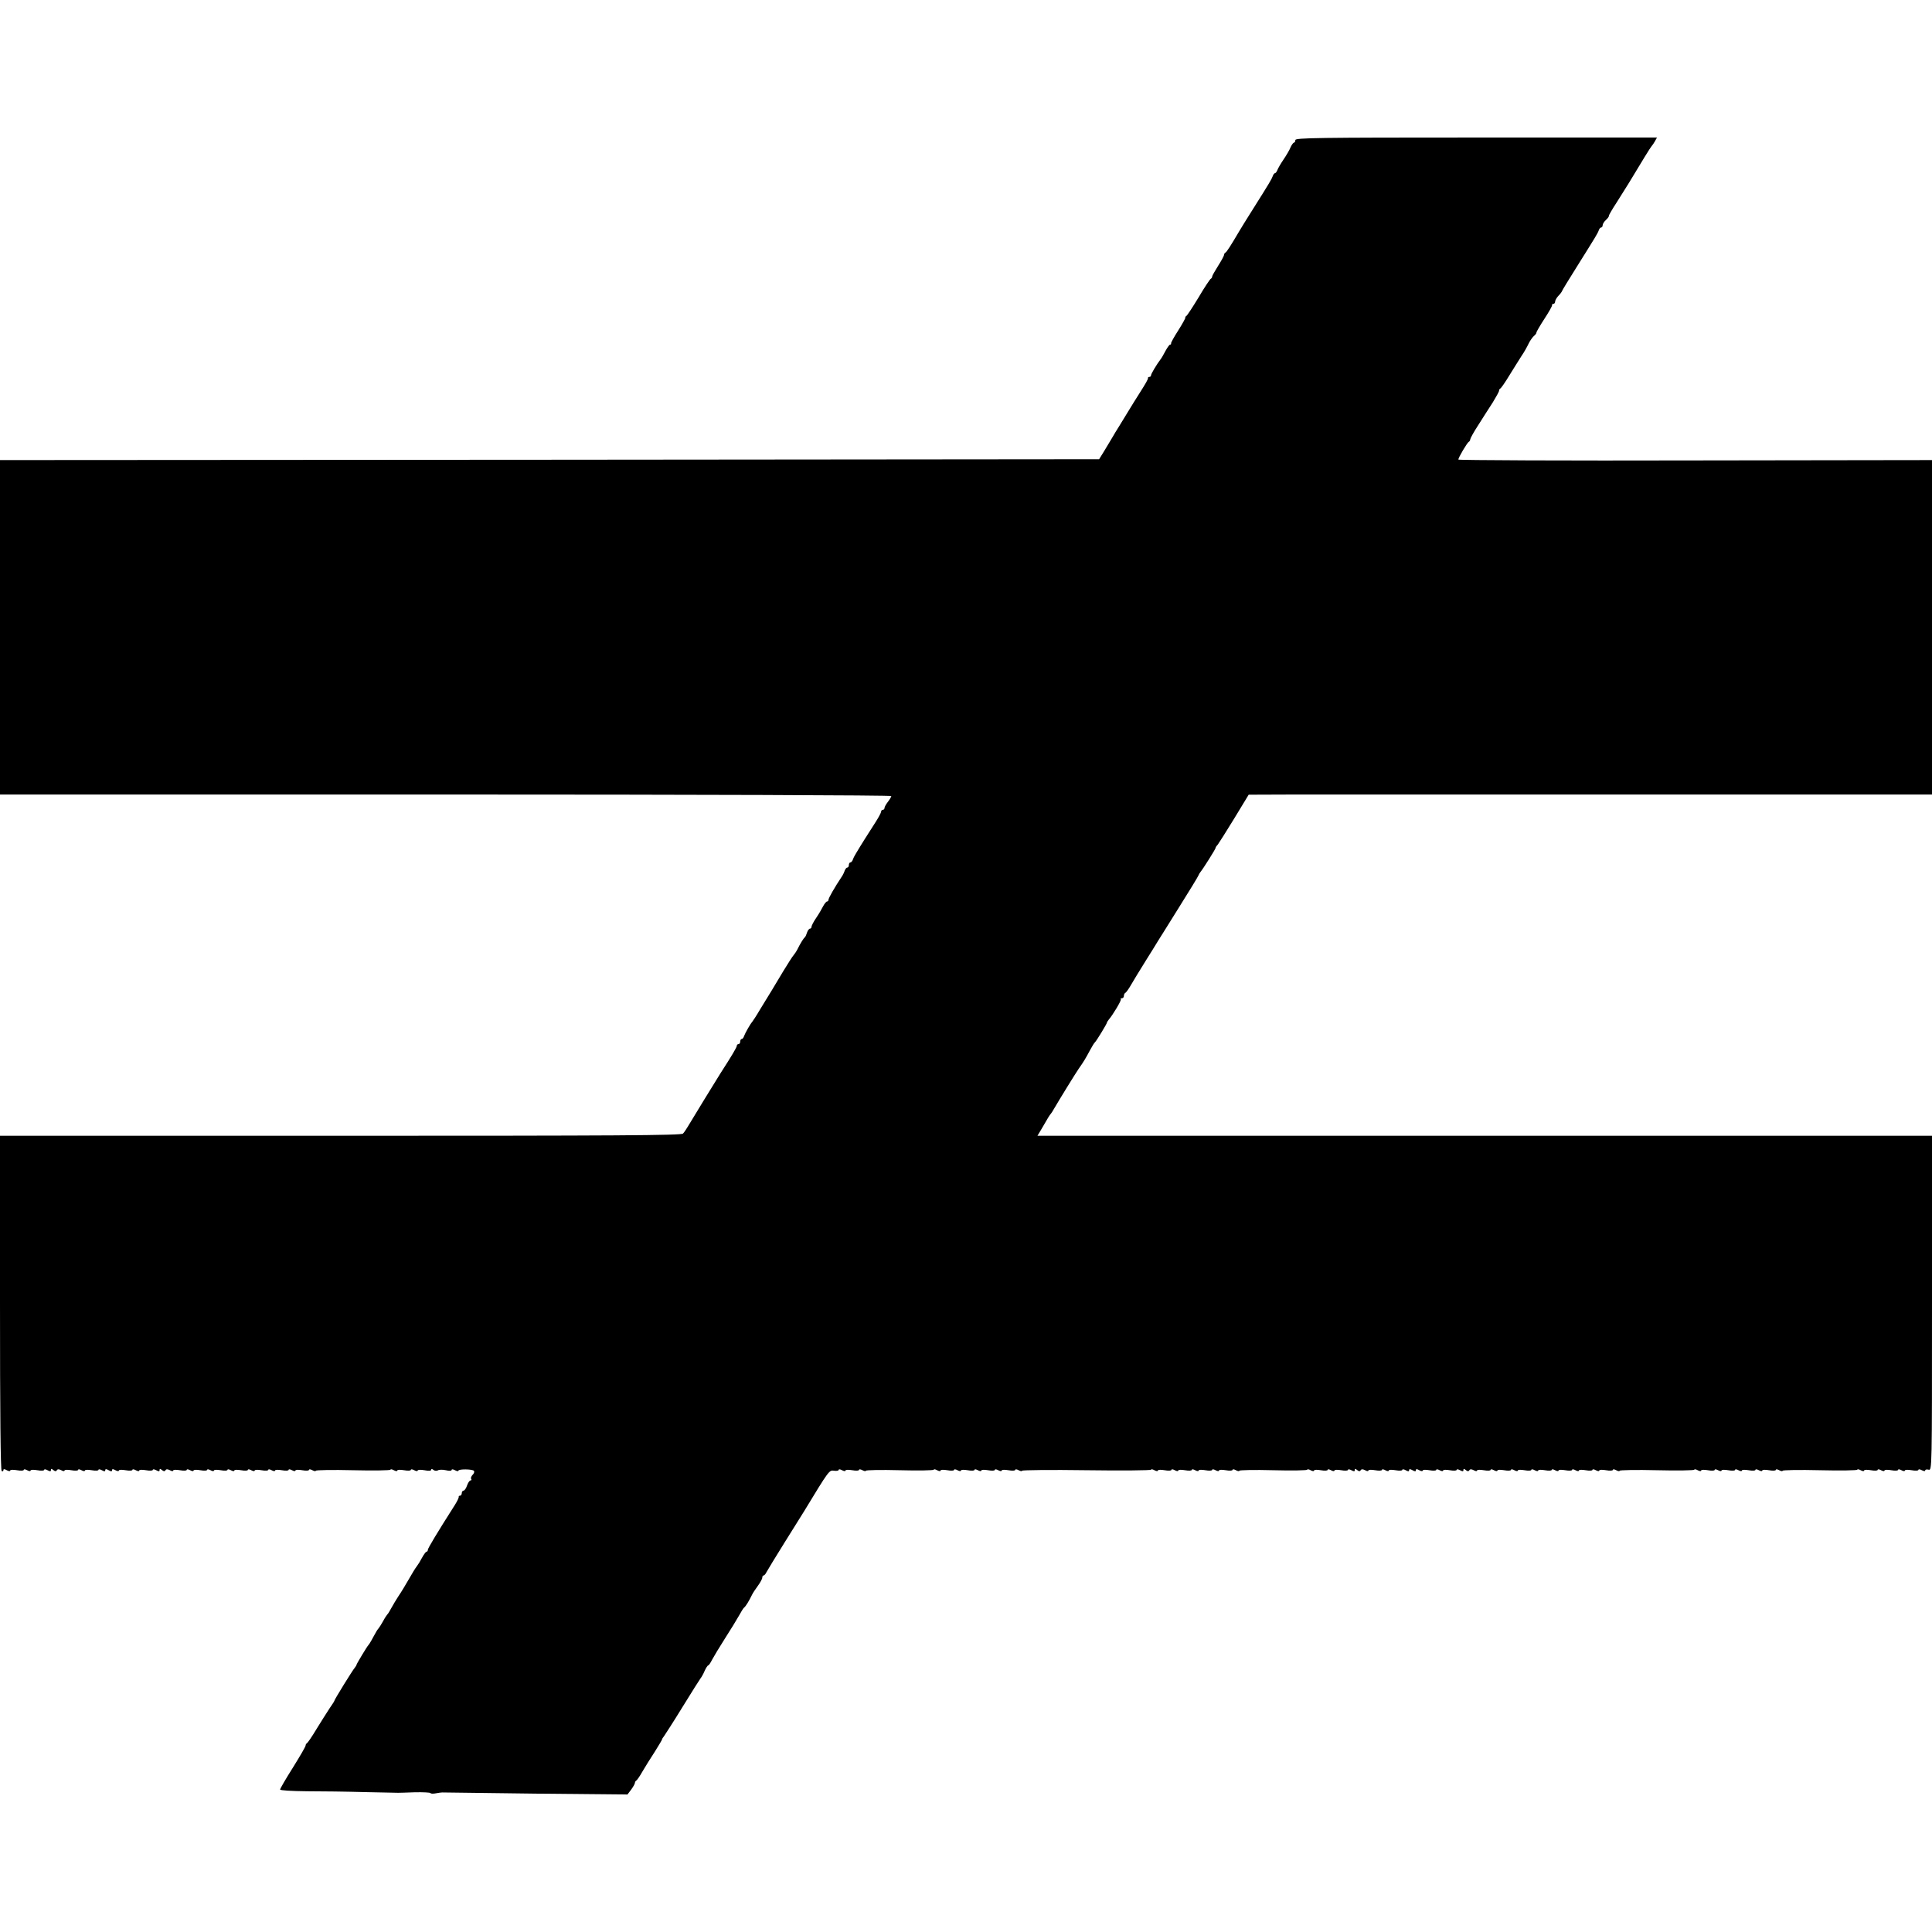
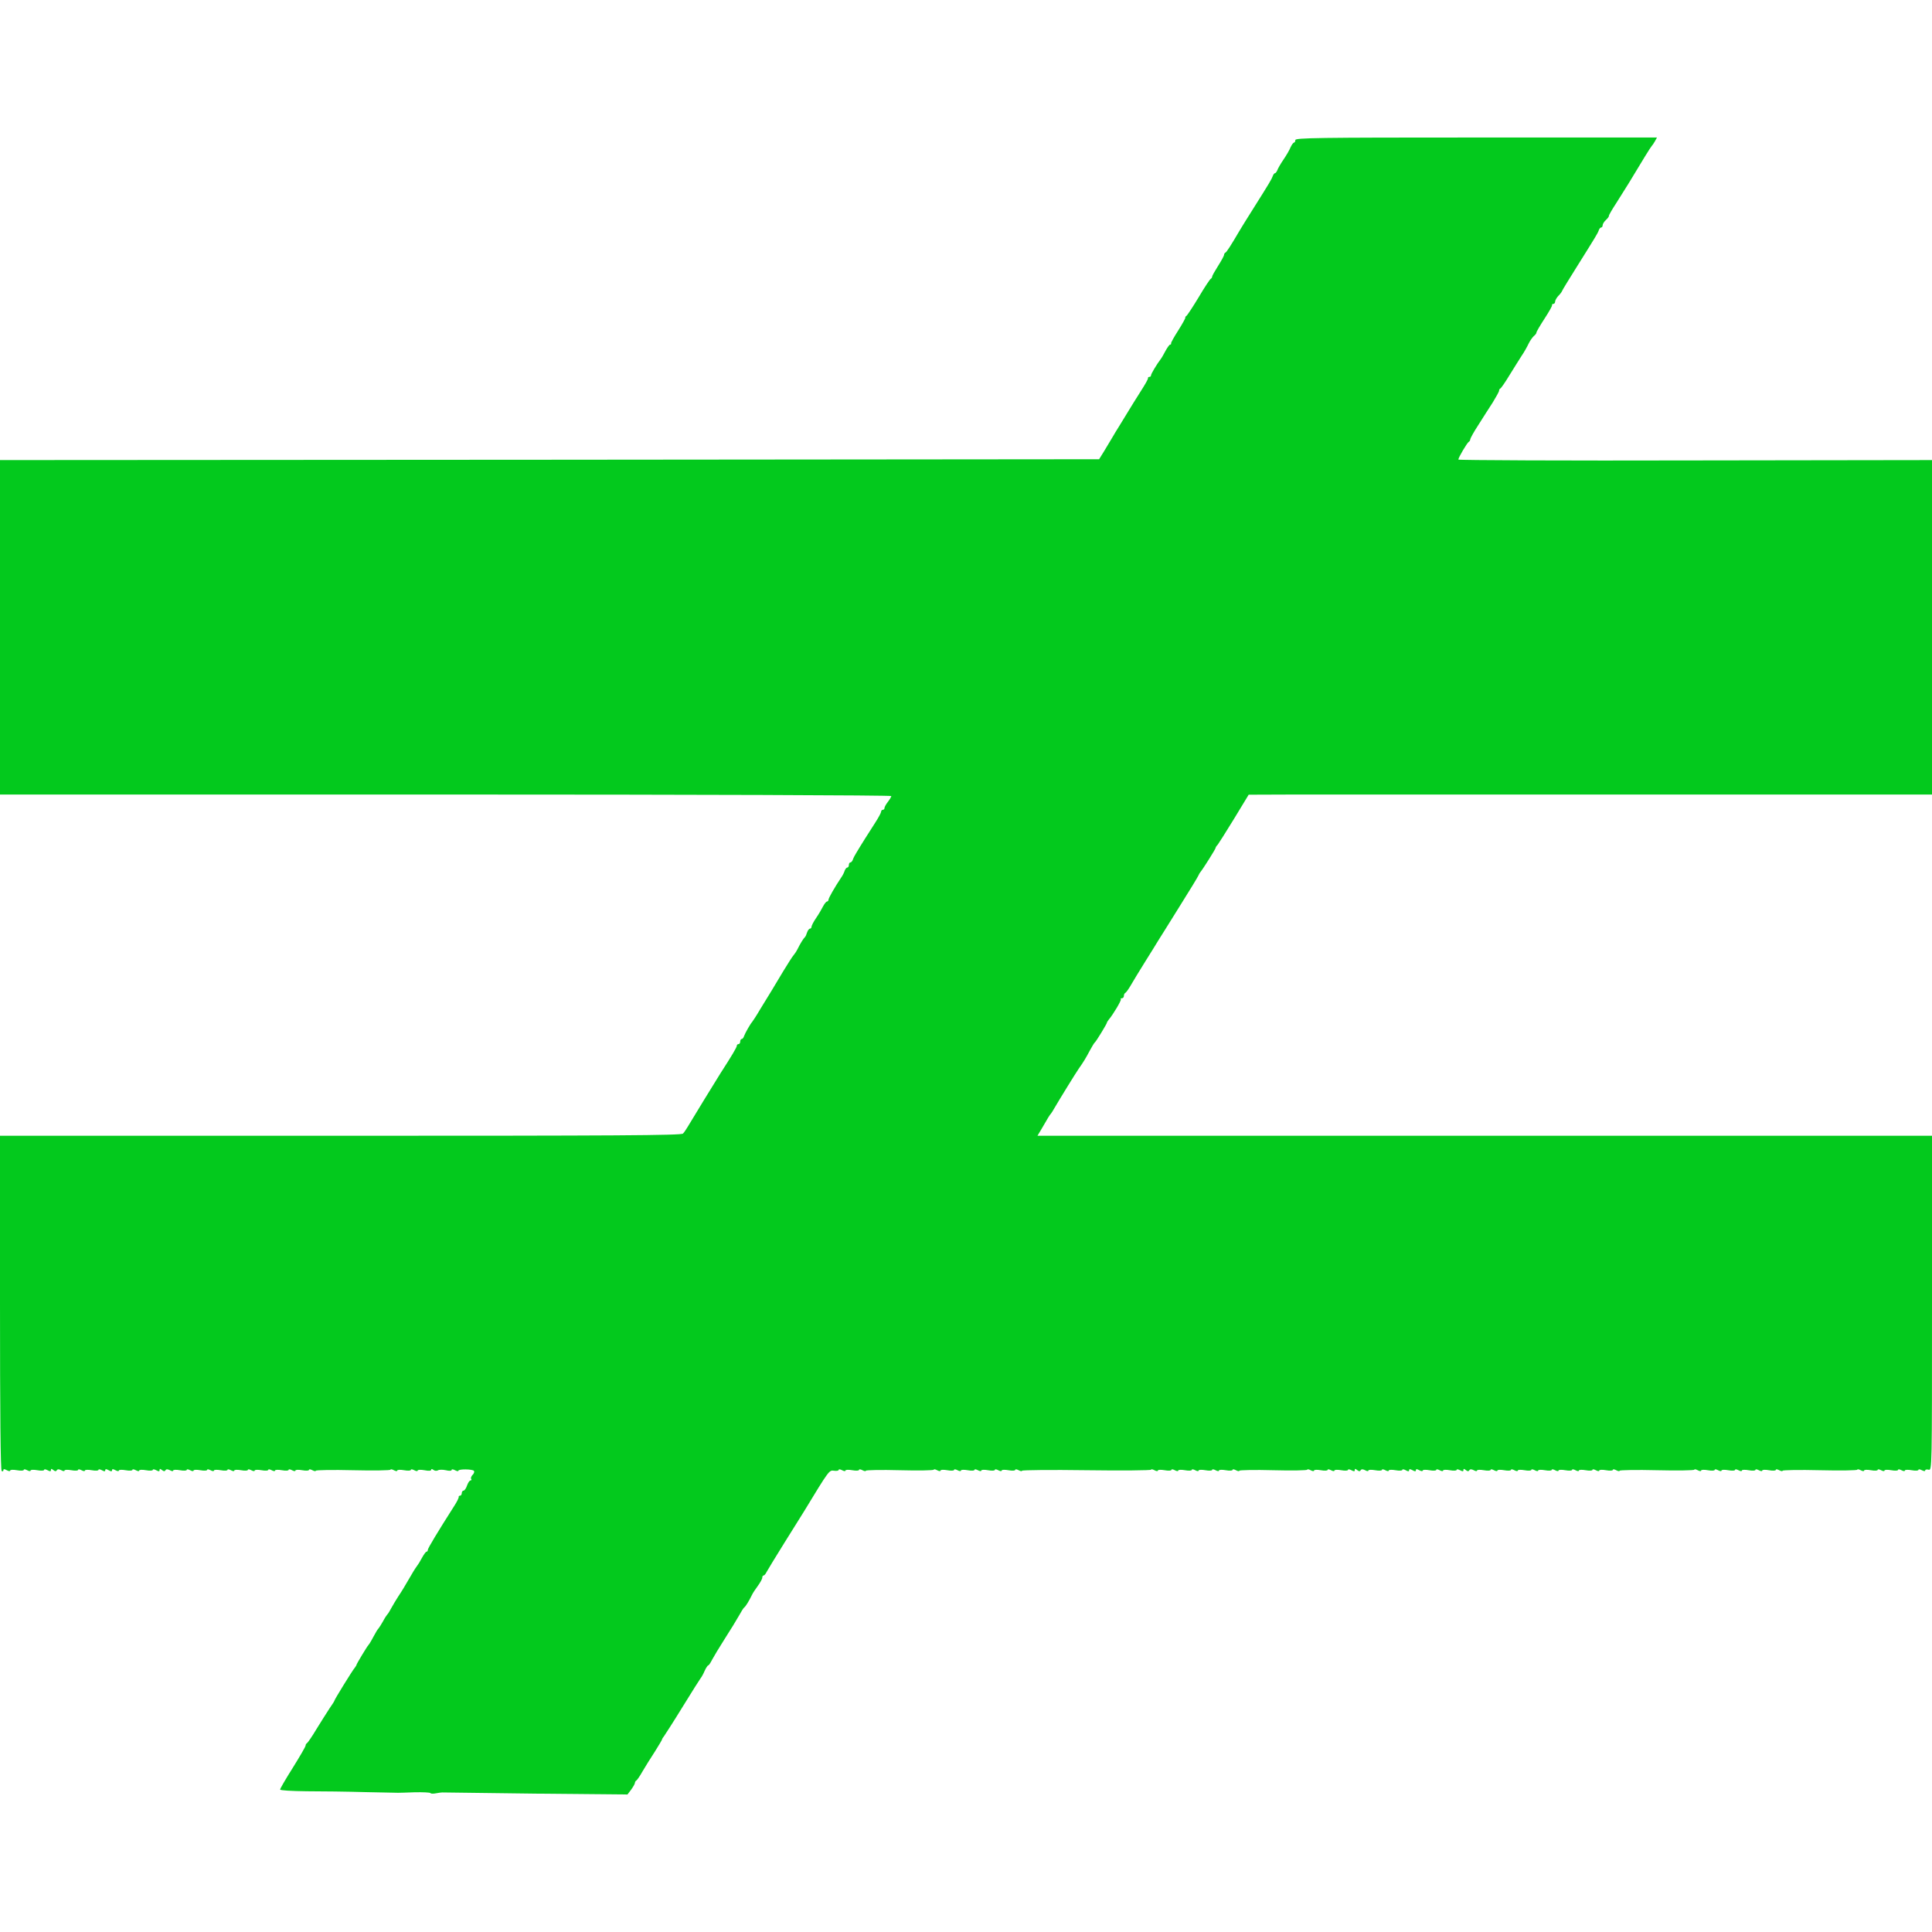
- <svg xmlns="http://www.w3.org/2000/svg" version="1.0" width="1138pt" height="1138pt" viewBox="0 0 1138 1138" preserveAspectRatio="xMidYMid meet">
-   <g transform="translate(0,1138) scale(0.1,-0.1)" fill="#000000" stroke="none">
-     <path d="M7630 10555 c0 -8 -4 -15 -8 -15 -4 0 -13 -12 -20 -27 -6 -16 -25 -48 -42 -73 -17 -25 -33 -53 -36 -62 -4 -10 -10 -18 -14 -18 -4 0 -10 -8 -13 -17 -7 -19 -18 -38 -117 -195 -36 -57 -72 -115 -80 -129 -51 -87 -75 -124 -82 -127 -4 -2 -8 -8 -8 -13 0 -6 -16 -35 -35 -65 -19 -30 -35 -58 -35 -63 0 -5 -4 -11 -8 -13 -4 -1 -37 -50 -71 -108 -35 -58 -68 -108 -73 -111 -5 -3 -8 -8 -6 -10 1 -3 -17 -36 -41 -74 -25 -39 -44 -73 -43 -77 1 -5 -1 -8 -6 -8 -4 0 -16 -17 -27 -37 -11 -21 -23 -42 -28 -48 -23 -30 -57 -87 -57 -95 0 -6 -4 -10 -10 -10 -5 0 -9 -3 -8 -7 2 -5 -18 -39 -43 -78 -24 -38 -58 -92 -74 -119 -17 -28 -40 -66 -52 -85 -13 -20 -32 -52 -43 -71 -11 -19 -33 -55 -48 -80 l-28 -45 -3237 -3 -3237 -2 0 -985 0 -985 2625 0 c1471 0 2625 -4 2625 -9 0 -4 -9 -20 -20 -34 -11 -14 -20 -30 -20 -36 0 -6 -4 -11 -10 -11 -5 0 -10 -5 -10 -11 0 -6 -15 -34 -33 -62 -35 -54 -93 -146 -114 -182 -7 -11 -16 -28 -19 -37 -3 -10 -10 -18 -15 -18 -5 0 -9 -7 -9 -15 0 -8 -4 -15 -9 -15 -5 0 -11 -8 -15 -17 -3 -10 -11 -27 -18 -37 -42 -63 -78 -126 -78 -136 0 -5 -4 -10 -8 -10 -5 0 -15 -12 -23 -27 -8 -16 -26 -47 -41 -69 -16 -23 -28 -47 -28 -53 0 -6 -4 -11 -9 -11 -5 0 -13 -10 -17 -22 -4 -13 -9 -25 -13 -28 -8 -7 -28 -39 -43 -70 -7 -14 -18 -30 -24 -37 -6 -6 -33 -49 -60 -93 -27 -45 -58 -97 -69 -115 -11 -18 -40 -66 -65 -106 -24 -41 -47 -76 -50 -79 -9 -9 -41 -65 -47 -82 -3 -10 -9 -18 -14 -18 -5 0 -9 -7 -9 -15 0 -8 -4 -15 -10 -15 -5 0 -10 -4 -10 -10 0 -9 -31 -61 -95 -160 -23 -36 -170 -276 -196 -320 -8 -13 -19 -30 -26 -37 -9 -11 -393 -13 -2017 -13 l-2006 0 0 -984 c0 -646 3 -987 10 -991 6 -3 10 -1 10 5 0 8 6 8 20 0 11 -6 20 -7 20 -2 0 5 18 6 40 2 22 -4 40 -3 40 2 0 5 9 4 20 -2 11 -6 20 -7 20 -2 0 5 18 6 40 2 22 -4 40 -3 40 2 0 5 9 4 20 -2 15 -8 20 -8 20 1 0 9 3 9 14 0 10 -8 16 -9 21 -1 4 7 12 7 26 0 10 -6 19 -7 19 -2 0 5 18 6 40 2 22 -4 40 -3 40 2 0 5 9 4 20 -2 11 -6 20 -7 20 -2 0 5 18 6 40 2 22 -4 40 -3 40 2 0 5 9 4 20 -2 14 -8 20 -8 20 0 0 8 6 8 20 0 14 -8 20 -8 20 0 0 8 6 8 20 0 11 -6 20 -7 20 -2 0 5 18 6 40 2 22 -4 40 -3 40 2 0 5 9 4 20 -2 11 -6 20 -7 20 -2 0 5 18 6 40 2 22 -4 40 -3 40 2 0 5 9 4 20 -2 15 -8 20 -8 20 1 0 9 3 9 14 0 10 -8 16 -9 21 -1 4 7 12 7 26 0 10 -6 19 -7 19 -2 0 5 18 6 40 2 22 -4 40 -3 40 2 0 5 9 4 20 -2 11 -6 20 -7 20 -2 0 5 18 6 40 2 22 -4 40 -3 40 2 0 5 9 4 20 -2 11 -6 20 -7 20 -2 0 5 18 6 40 2 22 -4 40 -3 40 2 0 5 9 4 20 -2 11 -6 20 -7 20 -2 0 5 18 6 40 2 22 -4 40 -3 40 2 0 5 9 4 20 -2 11 -6 20 -7 20 -2 0 5 18 6 40 2 22 -4 40 -3 40 2 0 5 9 4 20 -2 11 -6 20 -7 20 -2 0 5 18 6 40 2 22 -4 40 -3 40 2 0 5 9 4 20 -2 11 -6 20 -7 20 -2 0 5 18 6 40 2 22 -4 40 -3 40 2 0 5 9 4 20 -2 11 -6 20 -7 20 -3 0 4 99 6 220 3 121 -3 220 -1 220 3 0 4 9 3 20 -3 11 -6 20 -7 20 -2 0 5 18 6 40 2 22 -4 40 -3 40 2 0 5 9 4 20 -2 11 -6 20 -7 20 -2 0 5 18 6 40 2 25 -5 40 -4 40 3 0 6 5 5 13 -1 7 -6 19 -7 26 -3 7 5 28 5 47 1 20 -5 34 -4 34 1 0 6 9 5 20 -1 11 -6 20 -7 20 -3 0 11 84 10 92 -1 3 -5 0 -16 -8 -23 -8 -8 -12 -19 -9 -24 4 -5 2 -9 -3 -9 -6 0 -15 -13 -21 -30 -5 -16 -15 -30 -20 -30 -6 0 -11 -7 -11 -15 0 -8 -5 -15 -10 -15 -6 0 -9 -3 -8 -7 1 -5 -9 -26 -23 -48 -105 -165 -159 -255 -159 -264 0 -6 -3 -11 -8 -11 -4 0 -16 -17 -27 -37 -11 -21 -23 -40 -26 -43 -3 -3 -21 -30 -38 -60 -42 -72 -52 -89 -76 -125 -11 -16 -28 -46 -39 -65 -10 -19 -21 -37 -25 -40 -3 -3 -15 -21 -25 -40 -11 -19 -22 -37 -25 -40 -3 -3 -12 -15 -18 -27 -7 -13 -19 -33 -25 -45 -7 -13 -15 -25 -18 -28 -8 -8 -70 -111 -70 -116 0 -3 -5 -10 -10 -17 -14 -16 -120 -188 -120 -194 0 -3 -13 -23 -29 -46 -15 -23 -50 -78 -77 -122 -26 -44 -52 -81 -56 -83 -4 -2 -8 -8 -8 -14 0 -6 -34 -64 -75 -130 -41 -65 -75 -123 -75 -129 0 -5 66 -9 158 -10 86 0 240 -2 342 -5 102 -2 190 -4 195 -4 6 0 50 1 98 3 49 1 91 -1 93 -5 2 -4 17 -4 32 -1 15 3 32 5 37 5 6 0 253 -3 550 -7 l541 -5 22 29 c12 17 22 34 22 40 0 5 4 11 8 13 4 2 21 26 36 53 16 28 49 80 73 117 23 37 43 70 43 73 0 3 5 11 11 18 5 7 55 84 109 172 54 88 103 165 107 170 5 6 16 25 23 42 8 18 18 33 21 33 4 0 14 15 23 33 9 17 43 74 75 124 33 51 70 112 83 135 13 24 27 46 31 49 9 6 29 39 46 74 5 11 21 35 35 54 14 19 26 41 26 48 0 7 3 13 8 13 4 0 12 9 17 20 6 11 53 89 105 172 52 83 104 166 115 184 150 247 149 245 178 241 15 -2 27 0 27 5 0 5 9 4 20 -2 11 -6 20 -7 20 -2 0 5 18 6 40 2 22 -4 40 -3 40 2 0 5 9 4 20 -2 11 -6 20 -7 20 -3 0 4 90 6 200 3 110 -3 200 -1 200 3 0 4 9 3 20 -3 11 -6 20 -7 20 -2 0 5 18 6 40 2 22 -4 40 -3 40 2 0 5 9 4 20 -2 11 -6 20 -7 20 -2 0 5 18 6 40 2 22 -4 40 -3 40 2 0 5 9 4 20 -2 11 -6 20 -7 20 -2 0 5 18 6 40 2 22 -4 40 -3 40 2 0 5 9 4 20 -2 11 -6 20 -7 20 -2 0 5 18 6 40 2 22 -4 40 -3 40 2 0 5 9 4 20 -2 11 -6 20 -7 20 -3 0 4 171 6 380 3 209 -3 380 -1 380 3 0 4 9 3 20 -3 11 -6 20 -7 20 -2 0 5 18 6 40 2 22 -4 40 -3 40 2 0 5 9 4 20 -2 11 -6 20 -7 20 -2 0 5 18 6 40 2 22 -4 40 -3 40 2 0 5 9 4 20 -2 11 -6 20 -7 20 -2 0 5 18 6 40 2 22 -4 40 -3 40 2 0 5 9 4 20 -2 11 -6 20 -7 20 -2 0 5 18 6 40 2 22 -4 40 -3 40 2 0 5 9 4 20 -2 11 -6 20 -7 20 -3 0 4 90 6 200 3 110 -3 200 -1 200 3 0 4 9 3 20 -3 11 -6 20 -7 20 -2 0 5 18 6 40 2 22 -4 40 -3 40 2 0 5 9 4 20 -2 11 -6 20 -7 20 -2 0 5 18 6 40 2 22 -4 40 -3 40 2 0 5 9 4 20 -2 15 -8 20 -8 20 1 0 9 3 9 14 0 10 -8 16 -9 21 -1 4 7 12 7 26 0 10 -6 19 -7 19 -2 0 5 18 6 40 2 22 -4 40 -3 40 2 0 5 9 4 20 -2 11 -6 20 -7 20 -2 0 5 18 6 40 2 22 -4 40 -3 40 2 0 5 9 4 20 -2 14 -8 20 -8 20 0 0 8 6 8 20 0 14 -8 20 -8 20 0 0 8 6 8 20 0 11 -6 20 -7 20 -2 0 5 18 6 40 2 22 -4 40 -3 40 2 0 5 9 4 20 -2 11 -6 20 -7 20 -2 0 5 18 6 40 2 22 -4 40 -3 40 2 0 5 9 4 20 -2 15 -8 20 -8 20 1 0 9 3 9 14 0 10 -8 16 -9 21 -1 4 7 12 7 26 0 10 -6 19 -7 19 -2 0 5 18 6 40 2 22 -4 40 -3 40 2 0 5 9 4 20 -2 11 -6 20 -7 20 -2 0 5 18 6 40 2 22 -4 40 -3 40 2 0 5 9 4 20 -2 11 -6 20 -7 20 -2 0 5 18 6 40 2 22 -4 40 -3 40 2 0 5 9 4 20 -2 11 -6 20 -7 20 -2 0 5 18 6 40 2 22 -4 40 -3 40 2 0 5 9 4 20 -2 11 -6 20 -7 20 -2 0 5 18 6 40 2 22 -4 40 -3 40 2 0 5 9 4 20 -2 11 -6 20 -7 20 -2 0 5 18 6 40 2 22 -4 40 -3 40 2 0 5 9 4 20 -2 11 -6 20 -7 20 -2 0 5 18 6 40 2 22 -4 40 -3 40 2 0 5 9 4 20 -2 11 -6 20 -7 20 -3 0 4 99 6 220 3 121 -3 220 -1 220 3 0 4 9 3 20 -3 11 -6 20 -7 20 -2 0 5 18 6 40 2 22 -4 40 -3 40 2 0 5 9 4 20 -2 11 -6 20 -7 20 -2 0 5 18 6 40 2 22 -4 40 -3 40 2 0 5 9 4 20 -2 11 -6 20 -7 20 -2 0 5 18 6 40 2 22 -4 40 -3 40 2 0 5 9 4 20 -2 11 -6 20 -7 20 -2 0 5 18 6 40 2 22 -4 40 -3 40 2 0 5 9 4 20 -2 11 -6 20 -7 20 -3 0 4 99 6 220 3 121 -3 220 -1 220 3 0 4 9 3 20 -3 11 -6 20 -7 20 -2 0 5 18 6 40 2 22 -4 40 -3 40 2 0 5 9 4 20 -2 11 -6 20 -7 20 -2 0 5 18 6 40 2 22 -4 40 -3 40 2 0 5 9 4 20 -2 11 -6 20 -7 20 -2 0 5 18 6 40 2 22 -4 40 -3 40 2 0 5 9 4 20 -2 12 -6 20 -7 20 -1 0 5 9 7 20 4 20 -5 20 0 20 981 l0 986 -2634 0 -2635 0 25 42 c36 63 48 82 54 88 3 3 11 16 19 30 29 50 125 206 145 235 29 41 42 63 67 110 12 22 24 42 28 45 8 6 71 110 71 116 0 3 5 10 10 17 26 30 77 116 72 121 -3 3 0 6 6 6 7 0 12 6 12 14 0 8 4 16 9 18 4 2 19 22 32 45 13 23 51 85 84 138 33 53 67 107 75 121 8 13 65 103 125 200 61 97 112 181 114 187 2 6 8 16 13 22 15 18 88 134 88 140 0 4 6 13 13 20 6 8 50 77 97 154 l85 140 275 1 c151 0 1057 0 2013 0 l1737 0 0 985 0 985 -1395 -2 c-767 -2 -1395 1 -1395 5 0 12 53 101 62 105 4 2 8 8 8 14 0 5 21 44 48 85 26 41 64 101 85 133 20 33 37 63 37 69 0 5 3 11 8 13 4 2 28 36 52 76 25 40 57 92 72 115 16 23 34 56 42 73 8 17 22 36 30 44 9 7 16 16 16 21 0 5 21 41 47 81 26 40 47 76 45 81 -1 4 2 7 8 7 5 0 10 6 10 13 0 7 8 22 18 33 11 11 21 24 23 30 2 6 40 68 84 138 119 190 125 200 132 219 3 9 9 17 14 17 5 0 9 6 9 13 0 8 9 22 20 32 10 9 18 20 17 24 -1 3 19 38 44 76 43 67 95 151 168 273 19 31 37 59 40 62 3 3 12 15 19 28 l12 22 -1065 0 c-940 0 -1065 -2 -1065 -15z" />
+ <svg xmlns="http://www.w3.org/2000/svg" version="1.0" width="1138pt" height="1138pt" viewBox="0 0 1138 1138" preserveAspectRatio="xMidYMid meet" id="svg1">
+   <defs id="defs1" />
+   <g transform="translate(0,1138) scale(0.1,-0.1)" fill="#000000" stroke="none" id="g1" style="fill:#03c91d;fill-opacity:1">
+     <path d="M7630 10555 c0 -8 -4 -15 -8 -15 -4 0 -13 -12 -20 -27 -6 -16 -25 -48 -42 -73 -17 -25 -33 -53 -36 -62 -4 -10 -10 -18 -14 -18 -4 0 -10 -8 -13 -17 -7 -19 -18 -38 -117 -195 -36 -57 -72 -115 -80 -129 -51 -87 -75 -124 -82 -127 -4 -2 -8 -8 -8 -13 0 -6 -16 -35 -35 -65 -19 -30 -35 -58 -35 -63 0 -5 -4 -11 -8 -13 -4 -1 -37 -50 -71 -108 -35 -58 -68 -108 -73 -111 -5 -3 -8 -8 -6 -10 1 -3 -17 -36 -41 -74 -25 -39 -44 -73 -43 -77 1 -5 -1 -8 -6 -8 -4 0 -16 -17 -27 -37 -11 -21 -23 -42 -28 -48 -23 -30 -57 -87 -57 -95 0 -6 -4 -10 -10 -10 -5 0 -9 -3 -8 -7 2 -5 -18 -39 -43 -78 -24 -38 -58 -92 -74 -119 -17 -28 -40 -66 -52 -85 -13 -20 -32 -52 -43 -71 -11 -19 -33 -55 -48 -80 l-28 -45 -3237 -3 -3237 -2 0 -985 0 -985 2625 0 c1471 0 2625 -4 2625 -9 0 -4 -9 -20 -20 -34 -11 -14 -20 -30 -20 -36 0 -6 -4 -11 -10 -11 -5 0 -10 -5 -10 -11 0 -6 -15 -34 -33 -62 -35 -54 -93 -146 -114 -182 -7 -11 -16 -28 -19 -37 -3 -10 -10 -18 -15 -18 -5 0 -9 -7 -9 -15 0 -8 -4 -15 -9 -15 -5 0 -11 -8 -15 -17 -3 -10 -11 -27 -18 -37 -42 -63 -78 -126 -78 -136 0 -5 -4 -10 -8 -10 -5 0 -15 -12 -23 -27 -8 -16 -26 -47 -41 -69 -16 -23 -28 -47 -28 -53 0 -6 -4 -11 -9 -11 -5 0 -13 -10 -17 -22 -4 -13 -9 -25 -13 -28 -8 -7 -28 -39 -43 -70 -7 -14 -18 -30 -24 -37 -6 -6 -33 -49 -60 -93 -27 -45 -58 -97 -69 -115 -11 -18 -40 -66 -65 -106 -24 -41 -47 -76 -50 -79 -9 -9 -41 -65 -47 -82 -3 -10 -9 -18 -14 -18 -5 0 -9 -7 -9 -15 0 -8 -4 -15 -10 -15 -5 0 -10 -4 -10 -10 0 -9 -31 -61 -95 -160 -23 -36 -170 -276 -196 -320 -8 -13 -19 -30 -26 -37 -9 -11 -393 -13 -2017 -13 l-2006 0 0 -984 c0 -646 3 -987 10 -991 6 -3 10 -1 10 5 0 8 6 8 20 0 11 -6 20 -7 20 -2 0 5 18 6 40 2 22 -4 40 -3 40 2 0 5 9 4 20 -2 11 -6 20 -7 20 -2 0 5 18 6 40 2 22 -4 40 -3 40 2 0 5 9 4 20 -2 15 -8 20 -8 20 1 0 9 3 9 14 0 10 -8 16 -9 21 -1 4 7 12 7 26 0 10 -6 19 -7 19 -2 0 5 18 6 40 2 22 -4 40 -3 40 2 0 5 9 4 20 -2 11 -6 20 -7 20 -2 0 5 18 6 40 2 22 -4 40 -3 40 2 0 5 9 4 20 -2 14 -8 20 -8 20 0 0 8 6 8 20 0 14 -8 20 -8 20 0 0 8 6 8 20 0 11 -6 20 -7 20 -2 0 5 18 6 40 2 22 -4 40 -3 40 2 0 5 9 4 20 -2 11 -6 20 -7 20 -2 0 5 18 6 40 2 22 -4 40 -3 40 2 0 5 9 4 20 -2 15 -8 20 -8 20 1 0 9 3 9 14 0 10 -8 16 -9 21 -1 4 7 12 7 26 0 10 -6 19 -7 19 -2 0 5 18 6 40 2 22 -4 40 -3 40 2 0 5 9 4 20 -2 11 -6 20 -7 20 -2 0 5 18 6 40 2 22 -4 40 -3 40 2 0 5 9 4 20 -2 11 -6 20 -7 20 -2 0 5 18 6 40 2 22 -4 40 -3 40 2 0 5 9 4 20 -2 11 -6 20 -7 20 -2 0 5 18 6 40 2 22 -4 40 -3 40 2 0 5 9 4 20 -2 11 -6 20 -7 20 -2 0 5 18 6 40 2 22 -4 40 -3 40 2 0 5 9 4 20 -2 11 -6 20 -7 20 -2 0 5 18 6 40 2 22 -4 40 -3 40 2 0 5 9 4 20 -2 11 -6 20 -7 20 -2 0 5 18 6 40 2 22 -4 40 -3 40 2 0 5 9 4 20 -2 11 -6 20 -7 20 -3 0 4 99 6 220 3 121 -3 220 -1 220 3 0 4 9 3 20 -3 11 -6 20 -7 20 -2 0 5 18 6 40 2 22 -4 40 -3 40 2 0 5 9 4 20 -2 11 -6 20 -7 20 -2 0 5 18 6 40 2 25 -5 40 -4 40 3 0 6 5 5 13 -1 7 -6 19 -7 26 -3 7 5 28 5 47 1 20 -5 34 -4 34 1 0 6 9 5 20 -1 11 -6 20 -7 20 -3 0 11 84 10 92 -1 3 -5 0 -16 -8 -23 -8 -8 -12 -19 -9 -24 4 -5 2 -9 -3 -9 -6 0 -15 -13 -21 -30 -5 -16 -15 -30 -20 -30 -6 0 -11 -7 -11 -15 0 -8 -5 -15 -10 -15 -6 0 -9 -3 -8 -7 1 -5 -9 -26 -23 -48 -105 -165 -159 -255 -159 -264 0 -6 -3 -11 -8 -11 -4 0 -16 -17 -27 -37 -11 -21 -23 -40 -26 -43 -3 -3 -21 -30 -38 -60 -42 -72 -52 -89 -76 -125 -11 -16 -28 -46 -39 -65 -10 -19 -21 -37 -25 -40 -3 -3 -15 -21 -25 -40 -11 -19 -22 -37 -25 -40 -3 -3 -12 -15 -18 -27 -7 -13 -19 -33 -25 -45 -7 -13 -15 -25 -18 -28 -8 -8 -70 -111 -70 -116 0 -3 -5 -10 -10 -17 -14 -16 -120 -188 -120 -194 0 -3 -13 -23 -29 -46 -15 -23 -50 -78 -77 -122 -26 -44 -52 -81 -56 -83 -4 -2 -8 -8 -8 -14 0 -6 -34 -64 -75 -130 -41 -65 -75 -123 -75 -129 0 -5 66 -9 158 -10 86 0 240 -2 342 -5 102 -2 190 -4 195 -4 6 0 50 1 98 3 49 1 91 -1 93 -5 2 -4 17 -4 32 -1 15 3 32 5 37 5 6 0 253 -3 550 -7 l541 -5 22 29 c12 17 22 34 22 40 0 5 4 11 8 13 4 2 21 26 36 53 16 28 49 80 73 117 23 37 43 70 43 73 0 3 5 11 11 18 5 7 55 84 109 172 54 88 103 165 107 170 5 6 16 25 23 42 8 18 18 33 21 33 4 0 14 15 23 33 9 17 43 74 75 124 33 51 70 112 83 135 13 24 27 46 31 49 9 6 29 39 46 74 5 11 21 35 35 54 14 19 26 41 26 48 0 7 3 13 8 13 4 0 12 9 17 20 6 11 53 89 105 172 52 83 104 166 115 184 150 247 149 245 178 241 15 -2 27 0 27 5 0 5 9 4 20 -2 11 -6 20 -7 20 -2 0 5 18 6 40 2 22 -4 40 -3 40 2 0 5 9 4 20 -2 11 -6 20 -7 20 -3 0 4 90 6 200 3 110 -3 200 -1 200 3 0 4 9 3 20 -3 11 -6 20 -7 20 -2 0 5 18 6 40 2 22 -4 40 -3 40 2 0 5 9 4 20 -2 11 -6 20 -7 20 -2 0 5 18 6 40 2 22 -4 40 -3 40 2 0 5 9 4 20 -2 11 -6 20 -7 20 -2 0 5 18 6 40 2 22 -4 40 -3 40 2 0 5 9 4 20 -2 11 -6 20 -7 20 -2 0 5 18 6 40 2 22 -4 40 -3 40 2 0 5 9 4 20 -2 11 -6 20 -7 20 -3 0 4 171 6 380 3 209 -3 380 -1 380 3 0 4 9 3 20 -3 11 -6 20 -7 20 -2 0 5 18 6 40 2 22 -4 40 -3 40 2 0 5 9 4 20 -2 11 -6 20 -7 20 -2 0 5 18 6 40 2 22 -4 40 -3 40 2 0 5 9 4 20 -2 11 -6 20 -7 20 -2 0 5 18 6 40 2 22 -4 40 -3 40 2 0 5 9 4 20 -2 11 -6 20 -7 20 -2 0 5 18 6 40 2 22 -4 40 -3 40 2 0 5 9 4 20 -2 11 -6 20 -7 20 -3 0 4 90 6 200 3 110 -3 200 -1 200 3 0 4 9 3 20 -3 11 -6 20 -7 20 -2 0 5 18 6 40 2 22 -4 40 -3 40 2 0 5 9 4 20 -2 11 -6 20 -7 20 -2 0 5 18 6 40 2 22 -4 40 -3 40 2 0 5 9 4 20 -2 15 -8 20 -8 20 1 0 9 3 9 14 0 10 -8 16 -9 21 -1 4 7 12 7 26 0 10 -6 19 -7 19 -2 0 5 18 6 40 2 22 -4 40 -3 40 2 0 5 9 4 20 -2 11 -6 20 -7 20 -2 0 5 18 6 40 2 22 -4 40 -3 40 2 0 5 9 4 20 -2 14 -8 20 -8 20 0 0 8 6 8 20 0 14 -8 20 -8 20 0 0 8 6 8 20 0 11 -6 20 -7 20 -2 0 5 18 6 40 2 22 -4 40 -3 40 2 0 5 9 4 20 -2 11 -6 20 -7 20 -2 0 5 18 6 40 2 22 -4 40 -3 40 2 0 5 9 4 20 -2 15 -8 20 -8 20 1 0 9 3 9 14 0 10 -8 16 -9 21 -1 4 7 12 7 26 0 10 -6 19 -7 19 -2 0 5 18 6 40 2 22 -4 40 -3 40 2 0 5 9 4 20 -2 11 -6 20 -7 20 -2 0 5 18 6 40 2 22 -4 40 -3 40 2 0 5 9 4 20 -2 11 -6 20 -7 20 -2 0 5 18 6 40 2 22 -4 40 -3 40 2 0 5 9 4 20 -2 11 -6 20 -7 20 -2 0 5 18 6 40 2 22 -4 40 -3 40 2 0 5 9 4 20 -2 11 -6 20 -7 20 -2 0 5 18 6 40 2 22 -4 40 -3 40 2 0 5 9 4 20 -2 11 -6 20 -7 20 -2 0 5 18 6 40 2 22 -4 40 -3 40 2 0 5 9 4 20 -2 11 -6 20 -7 20 -2 0 5 18 6 40 2 22 -4 40 -3 40 2 0 5 9 4 20 -2 11 -6 20 -7 20 -3 0 4 99 6 220 3 121 -3 220 -1 220 3 0 4 9 3 20 -3 11 -6 20 -7 20 -2 0 5 18 6 40 2 22 -4 40 -3 40 2 0 5 9 4 20 -2 11 -6 20 -7 20 -2 0 5 18 6 40 2 22 -4 40 -3 40 2 0 5 9 4 20 -2 11 -6 20 -7 20 -2 0 5 18 6 40 2 22 -4 40 -3 40 2 0 5 9 4 20 -2 11 -6 20 -7 20 -2 0 5 18 6 40 2 22 -4 40 -3 40 2 0 5 9 4 20 -2 11 -6 20 -7 20 -3 0 4 99 6 220 3 121 -3 220 -1 220 3 0 4 9 3 20 -3 11 -6 20 -7 20 -2 0 5 18 6 40 2 22 -4 40 -3 40 2 0 5 9 4 20 -2 11 -6 20 -7 20 -2 0 5 18 6 40 2 22 -4 40 -3 40 2 0 5 9 4 20 -2 11 -6 20 -7 20 -2 0 5 18 6 40 2 22 -4 40 -3 40 2 0 5 9 4 20 -2 12 -6 20 -7 20 -1 0 5 9 7 20 4 20 -5 20 0 20 981 l0 986 -2634 0 -2635 0 25 42 c36 63 48 82 54 88 3 3 11 16 19 30 29 50 125 206 145 235 29 41 42 63 67 110 12 22 24 42 28 45 8 6 71 110 71 116 0 3 5 10 10 17 26 30 77 116 72 121 -3 3 0 6 6 6 7 0 12 6 12 14 0 8 4 16 9 18 4 2 19 22 32 45 13 23 51 85 84 138 33 53 67 107 75 121 8 13 65 103 125 200 61 97 112 181 114 187 2 6 8 16 13 22 15 18 88 134 88 140 0 4 6 13 13 20 6 8 50 77 97 154 l85 140 275 1 c151 0 1057 0 2013 0 l1737 0 0 985 0 985 -1395 -2 c-767 -2 -1395 1 -1395 5 0 12 53 101 62 105 4 2 8 8 8 14 0 5 21 44 48 85 26 41 64 101 85 133 20 33 37 63 37 69 0 5 3 11 8 13 4 2 28 36 52 76 25 40 57 92 72 115 16 23 34 56 42 73 8 17 22 36 30 44 9 7 16 16 16 21 0 5 21 41 47 81 26 40 47 76 45 81 -1 4 2 7 8 7 5 0 10 6 10 13 0 7 8 22 18 33 11 11 21 24 23 30 2 6 40 68 84 138 119 190 125 200 132 219 3 9 9 17 14 17 5 0 9 6 9 13 0 8 9 22 20 32 10 9 18 20 17 24 -1 3 19 38 44 76 43 67 95 151 168 273 19 31 37 59 40 62 3 3 12 15 19 28 l12 22 -1065 0 c-940 0 -1065 -2 -1065 -15z" id="path1" style="fill:#03c91d;fill-opacity:1" />
  </g>
</svg>
